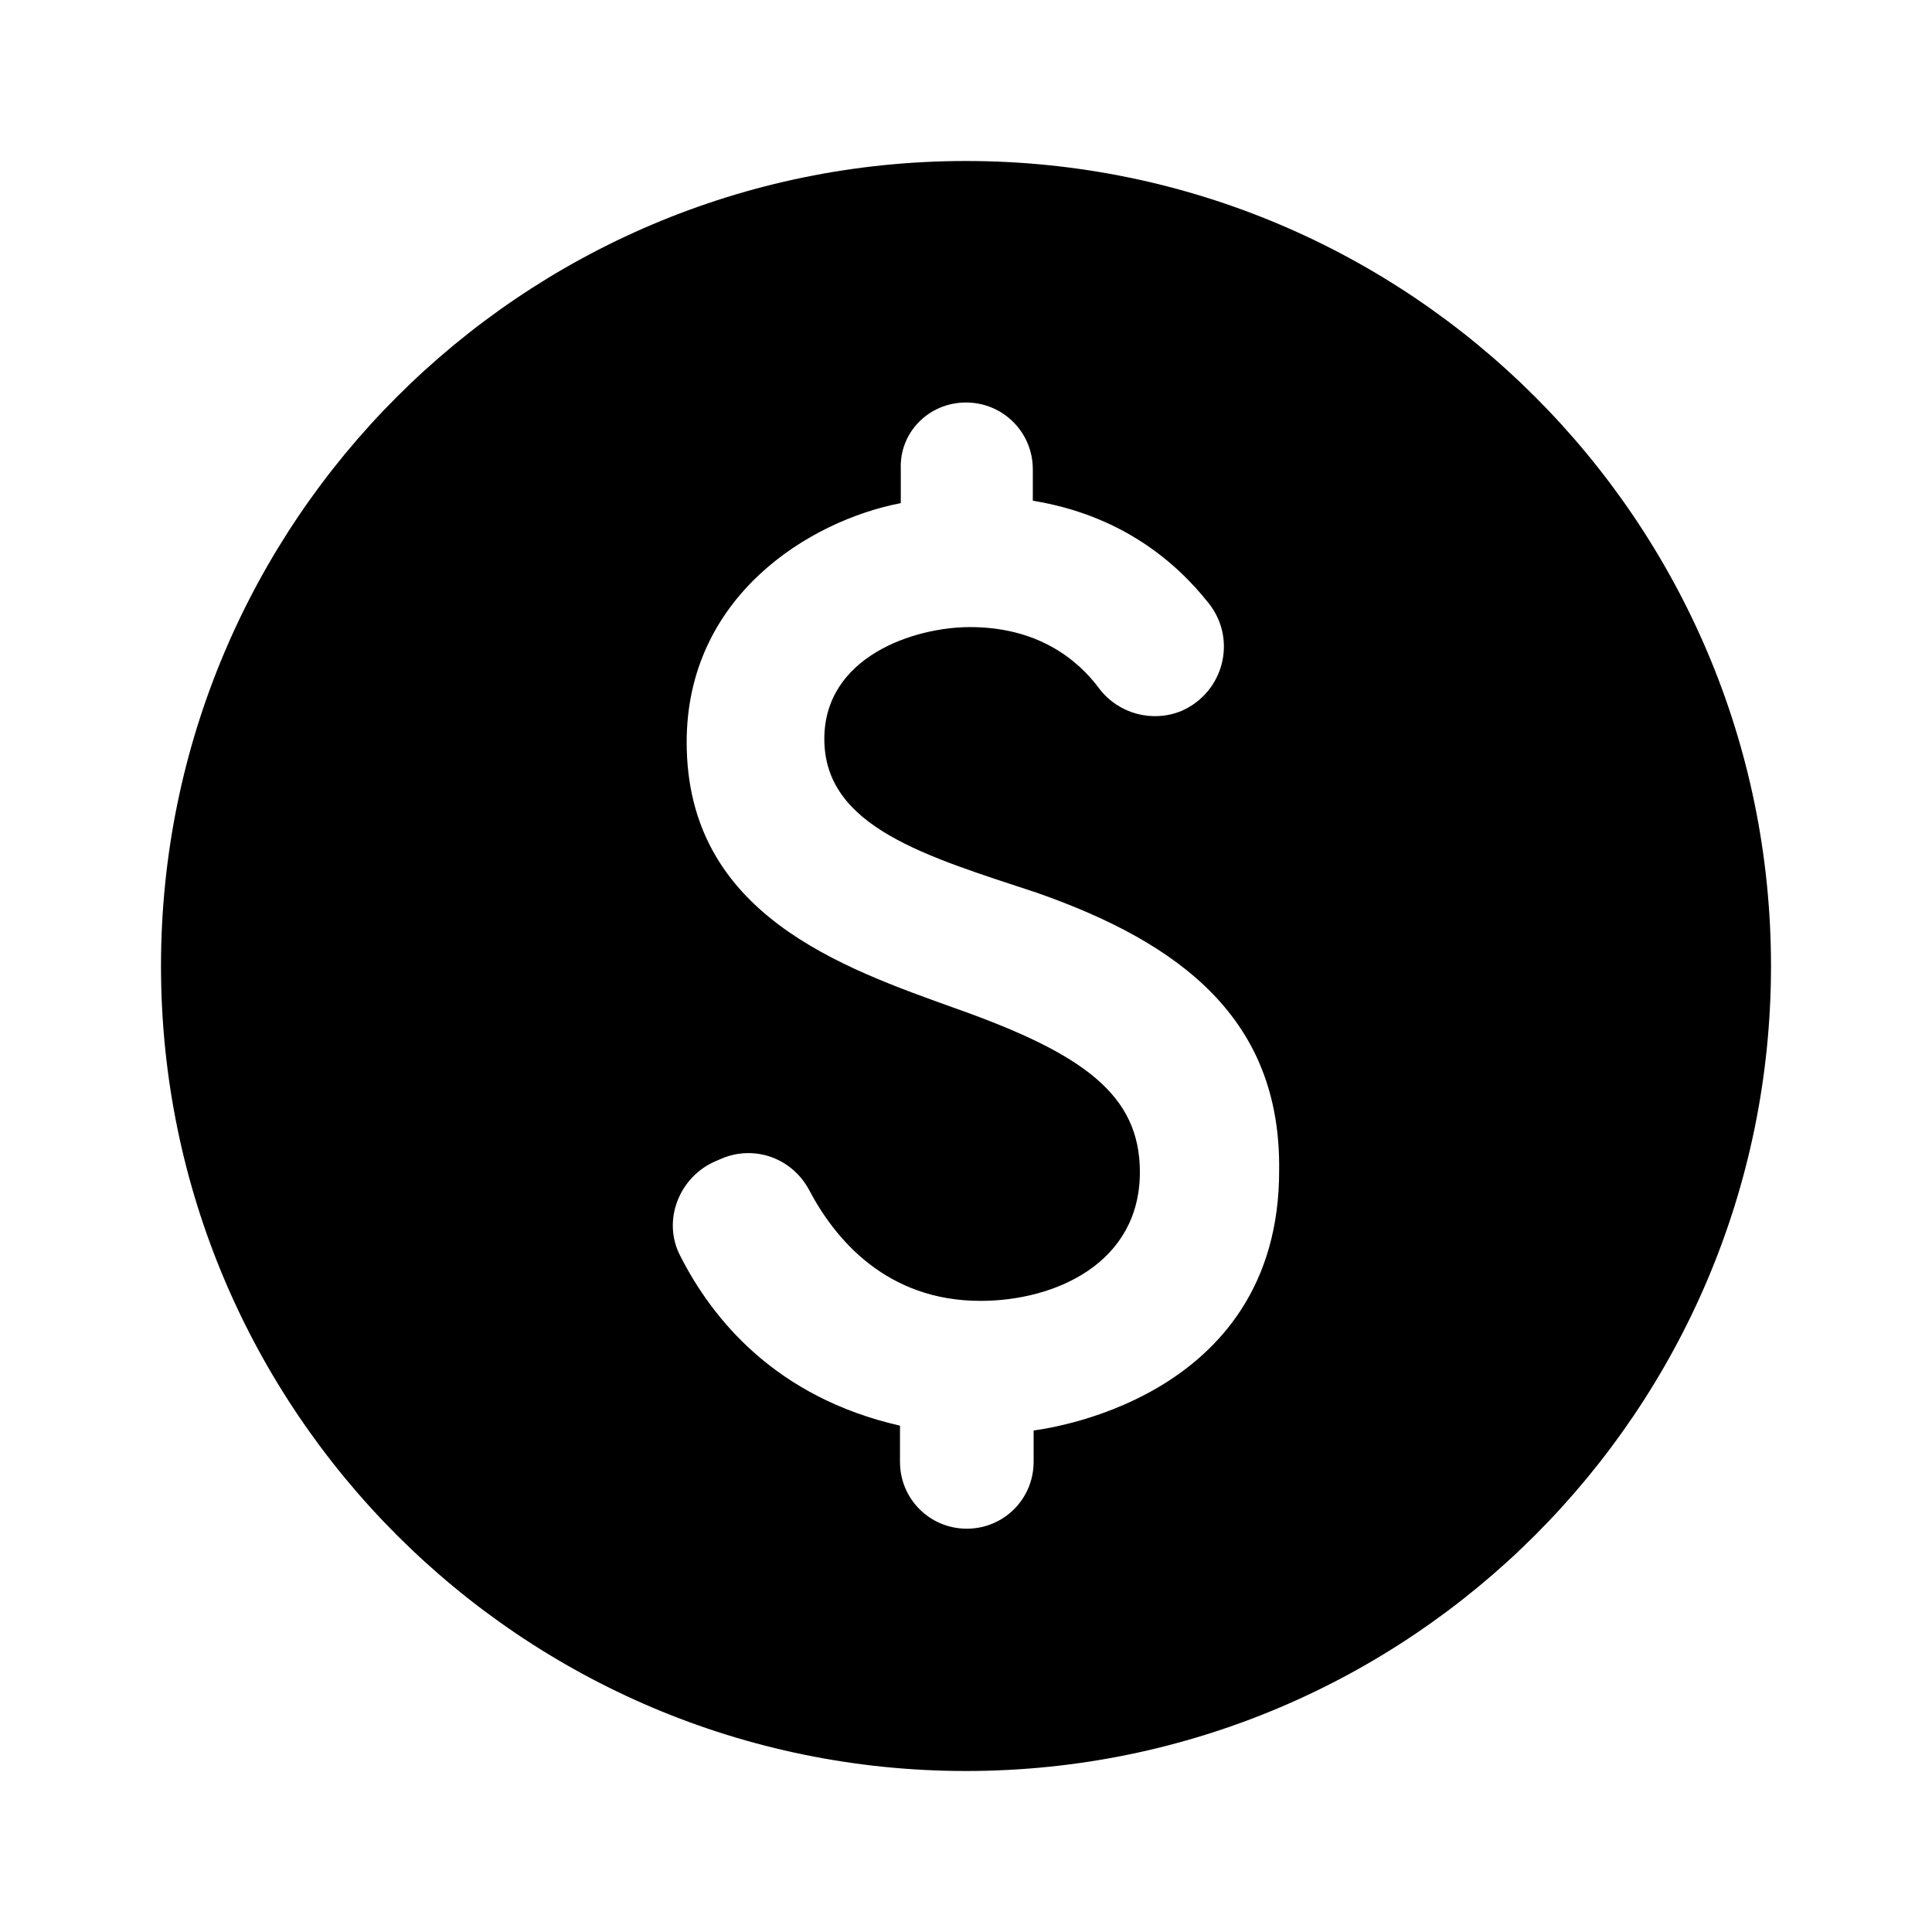
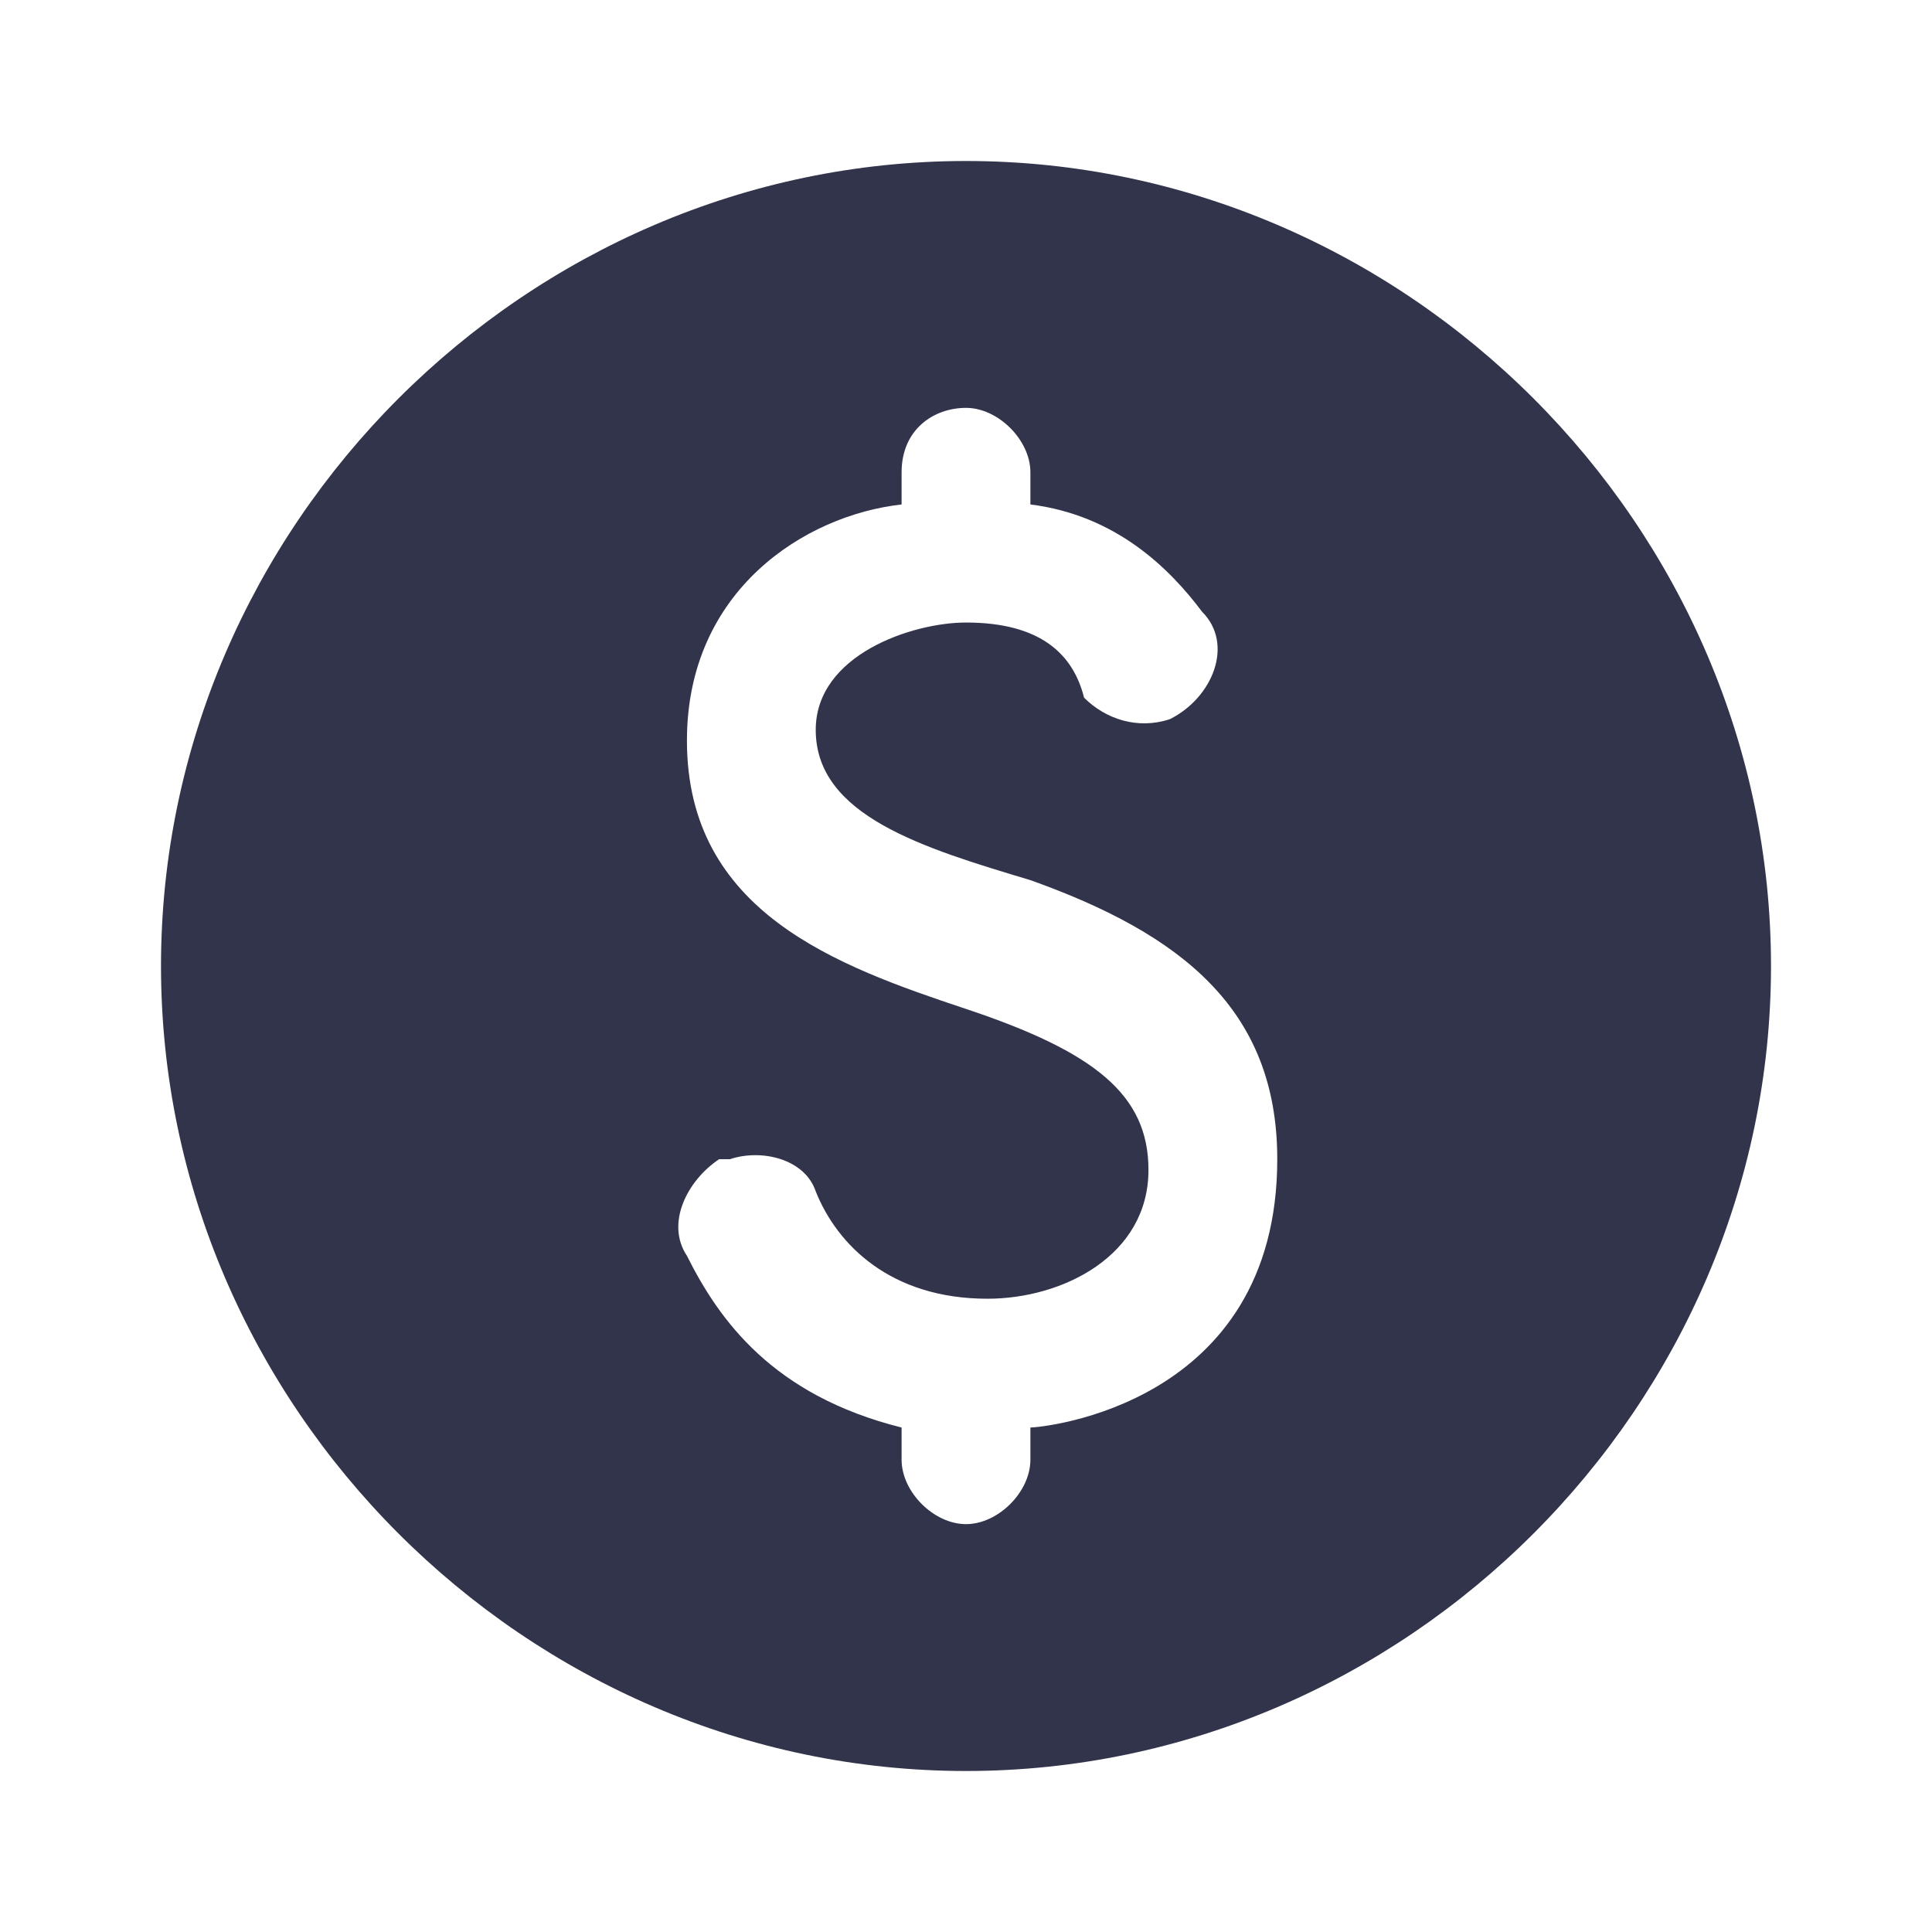
- <svg xmlns="http://www.w3.org/2000/svg" enable-background="new 0 0 24 24" viewBox="0 0 24 24" fill="black" width="18px" height="18px">
+ <svg xmlns="http://www.w3.org/2000/svg" version="1.1" id="レイヤー_1" x="0px" y="0px" viewBox="0 0 18 18" style="enable-background:new 0 0 18 18;" xml:space="preserve">
+   <style type="text/css">
+ 	.st0{fill:none;}
+ 	.st1{fill:#31344B;}
+ </style>
  <g>
-     <rect fill="none" height="24" width="24" />
+     <rect class="st0" width="18" height="18" />
  </g>
  <g>
-     <path d="M12,2C6.48,2,2,6.48,2,12s4.48,10,10,10s10-4.48,10-10S17.52,2,12,2z M12.84,17.77v0.39c0,0.46-0.37,0.83-0.83,0.83h0 c-0.46,0-0.83-0.37-0.83-0.83v-0.45c-1.54-0.35-2.33-1.32-2.73-2.11c-0.23-0.44-0.01-0.99,0.45-1.18l0.07-0.03 c0.41-0.17,0.87,0,1.08,0.39c0.32,0.61,0.96,1.38,2.13,1.38c0.93,0,1.98-0.47,1.98-1.6c0-0.96-0.7-1.47-2.28-2.03 c-1.42-0.51-3.35-1.17-3.35-3.31c0-1.81,1.52-2.75,2.66-2.97V5.83C11.17,5.37,11.54,5,12,5h0c0.46,0,0.83,0.37,0.83,0.83v0.39 c1.1,0.18,1.78,0.76,2.19,1.28c0.35,0.45,0.18,1.1-0.34,1.33l0,0c-0.36,0.15-0.78,0.04-1.02-0.27c-0.28-0.38-0.78-0.77-1.61-0.77 c-0.7,0-1.81,0.37-1.81,1.39c0,1.1,1.28,1.46,2.64,1.91c1.8,0.63,3.03,1.58,3.01,3.44C15.9,17.43,12.89,17.76,12.84,17.77z" />
+     <path class="st1" d="M9,1.5C4.9,1.5,1.5,4.9,1.5,9s3.4,7.5,7.5,7.5s7.5-3.4,7.5-7.5S13.1,1.5,9,1.5z M9.6,13.3v0.3   c0,0.3-0.3,0.6-0.6,0.6l0,0c-0.3,0-0.6-0.3-0.6-0.6v-0.3c-1.2-0.3-1.7-1-2-1.6c-0.2-0.3,0-0.7,0.3-0.9l0.1,0c0.3-0.1,0.7,0,0.8,0.3   c0.2,0.5,0.7,1,1.6,1c0.7,0,1.5-0.4,1.5-1.2c0-0.7-0.5-1.1-1.7-1.5C7.8,9,6.4,8.5,6.4,6.9c0-1.4,1.1-2.1,2-2.2V4.4   C8.4,4,8.7,3.8,9,3.8l0,0c0.3,0,0.6,0.3,0.6,0.6v0.3c0.8,0.1,1.3,0.6,1.6,1c0.3,0.3,0.1,0.8-0.3,1l0,0c-0.3,0.1-0.6,0-0.8-0.2   C10,6.1,9.7,5.8,9,5.8c-0.5,0-1.4,0.3-1.4,1c0,0.8,1,1.1,2,1.4c1.4,0.5,2.3,1.2,2.3,2.6C11.9,13.1,9.7,13.3,9.6,13.3z" />
  </g>
</svg>
